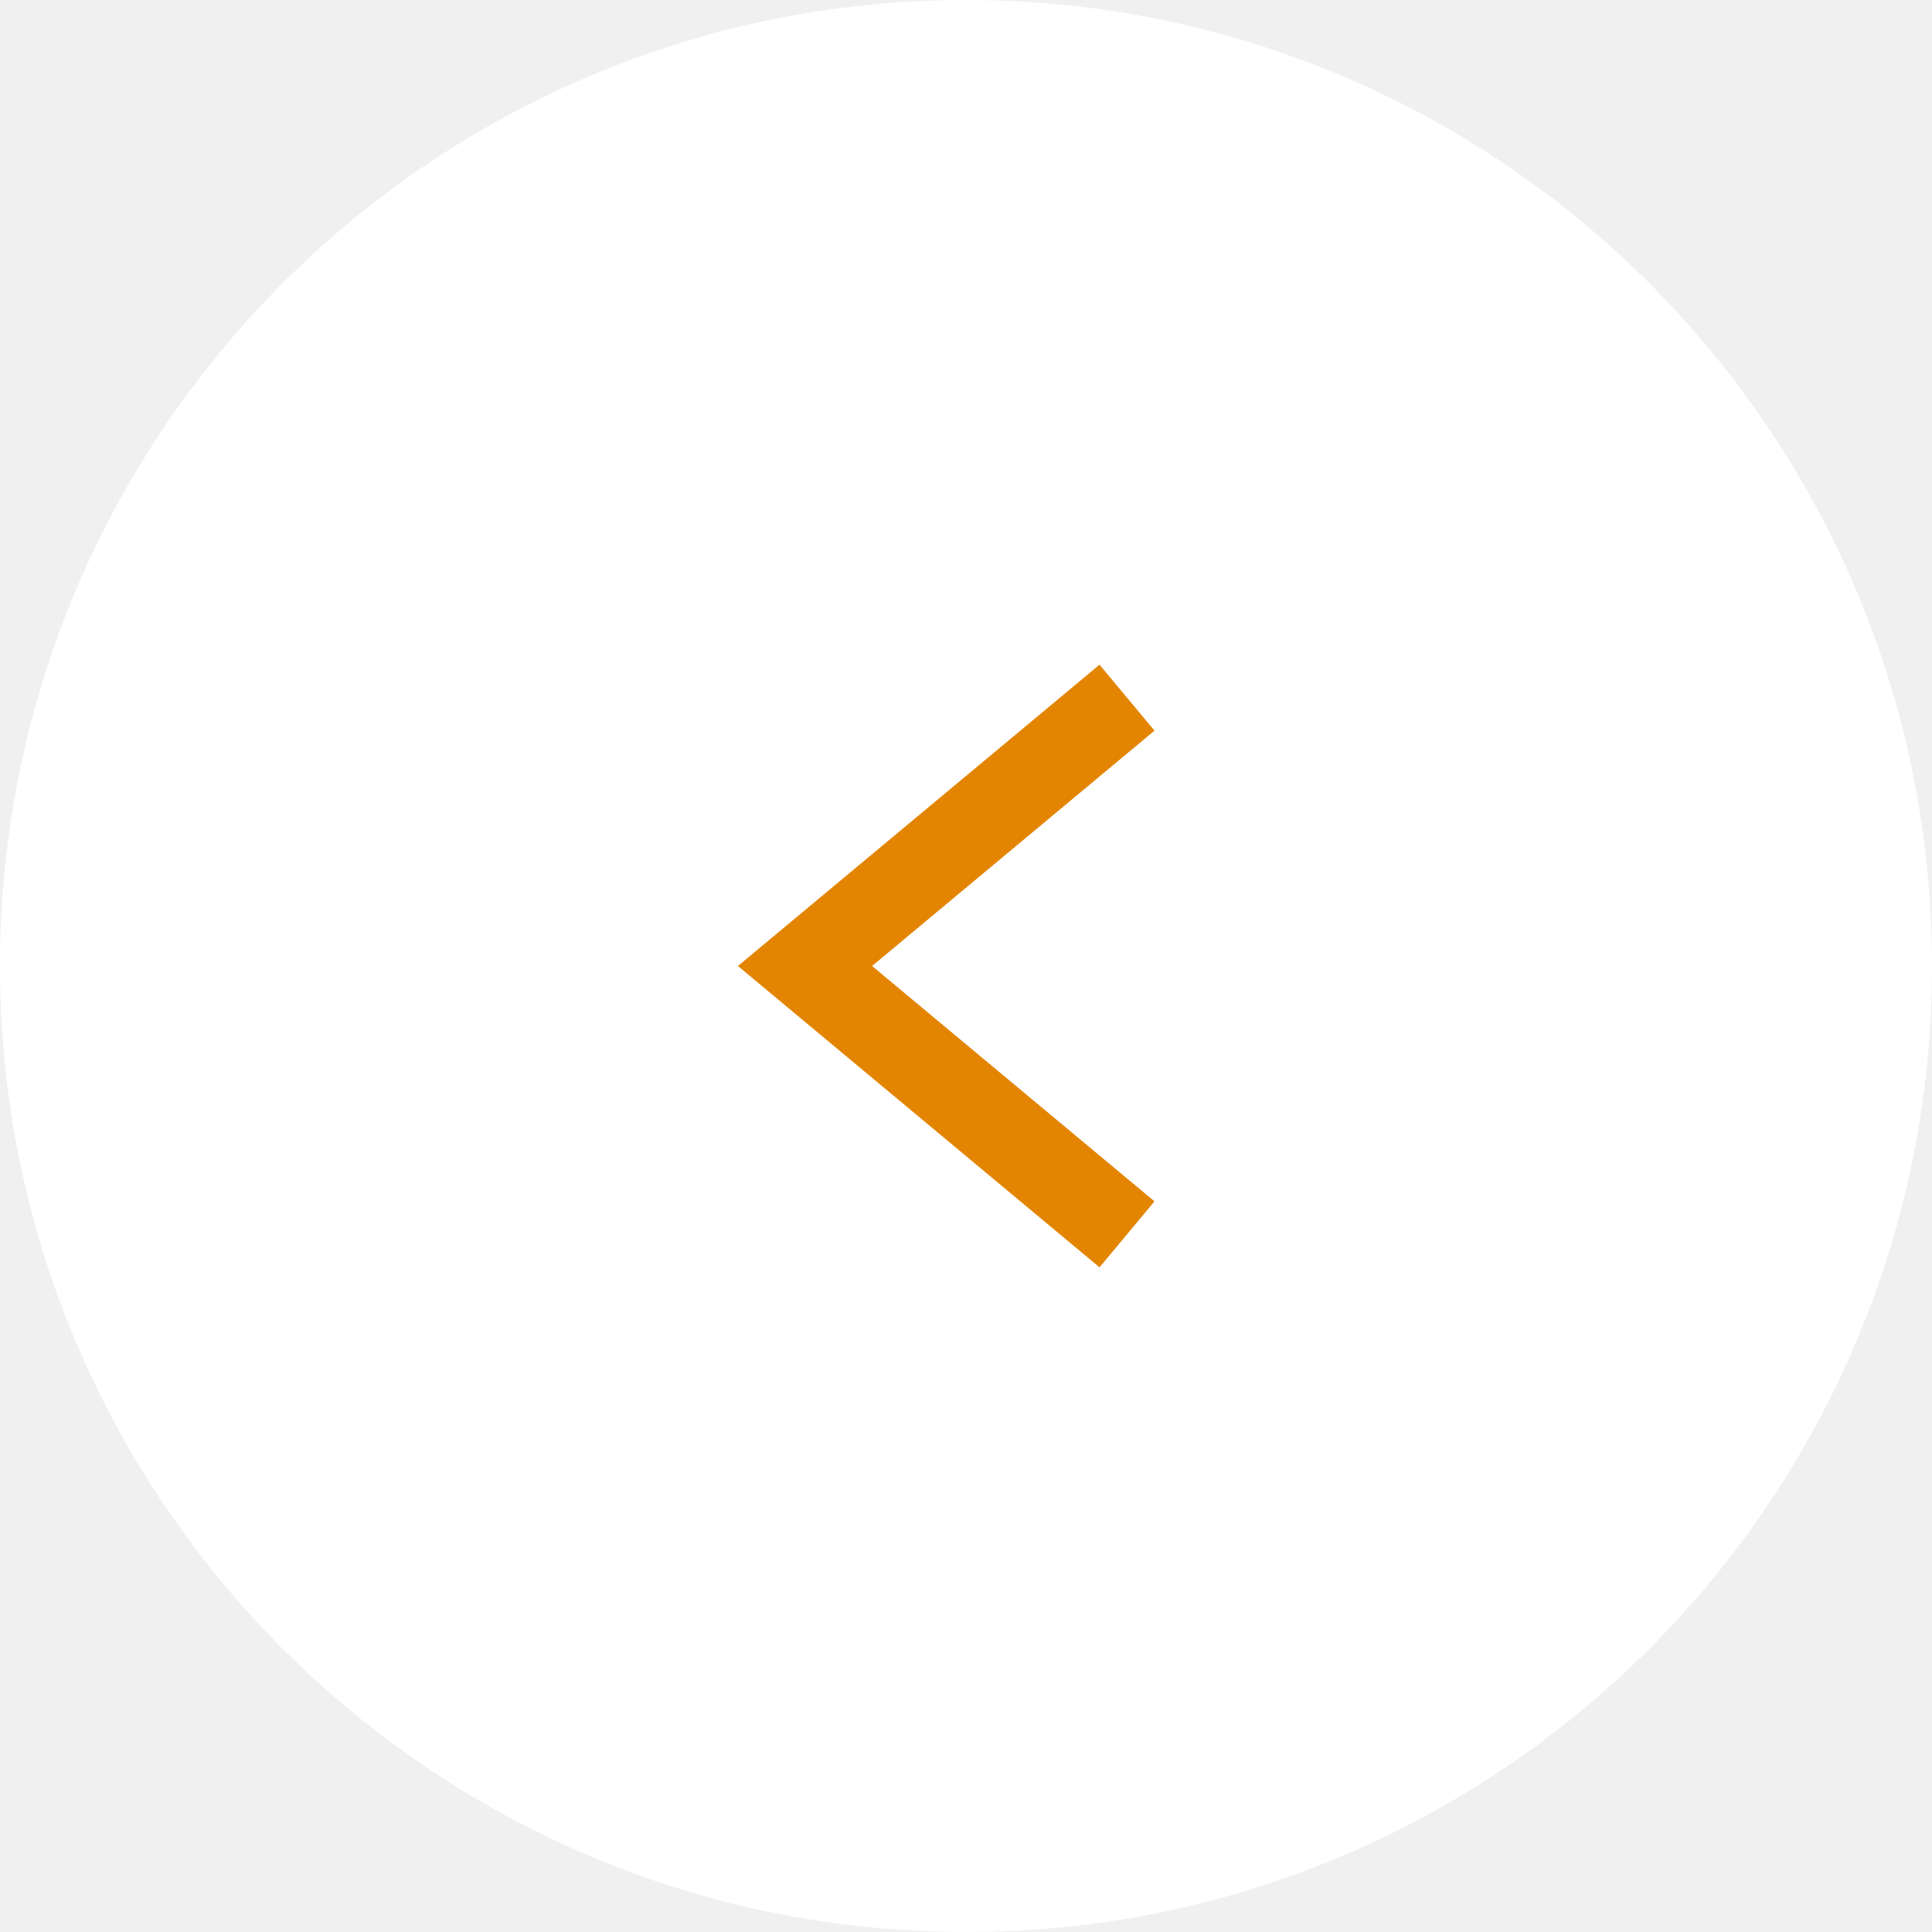
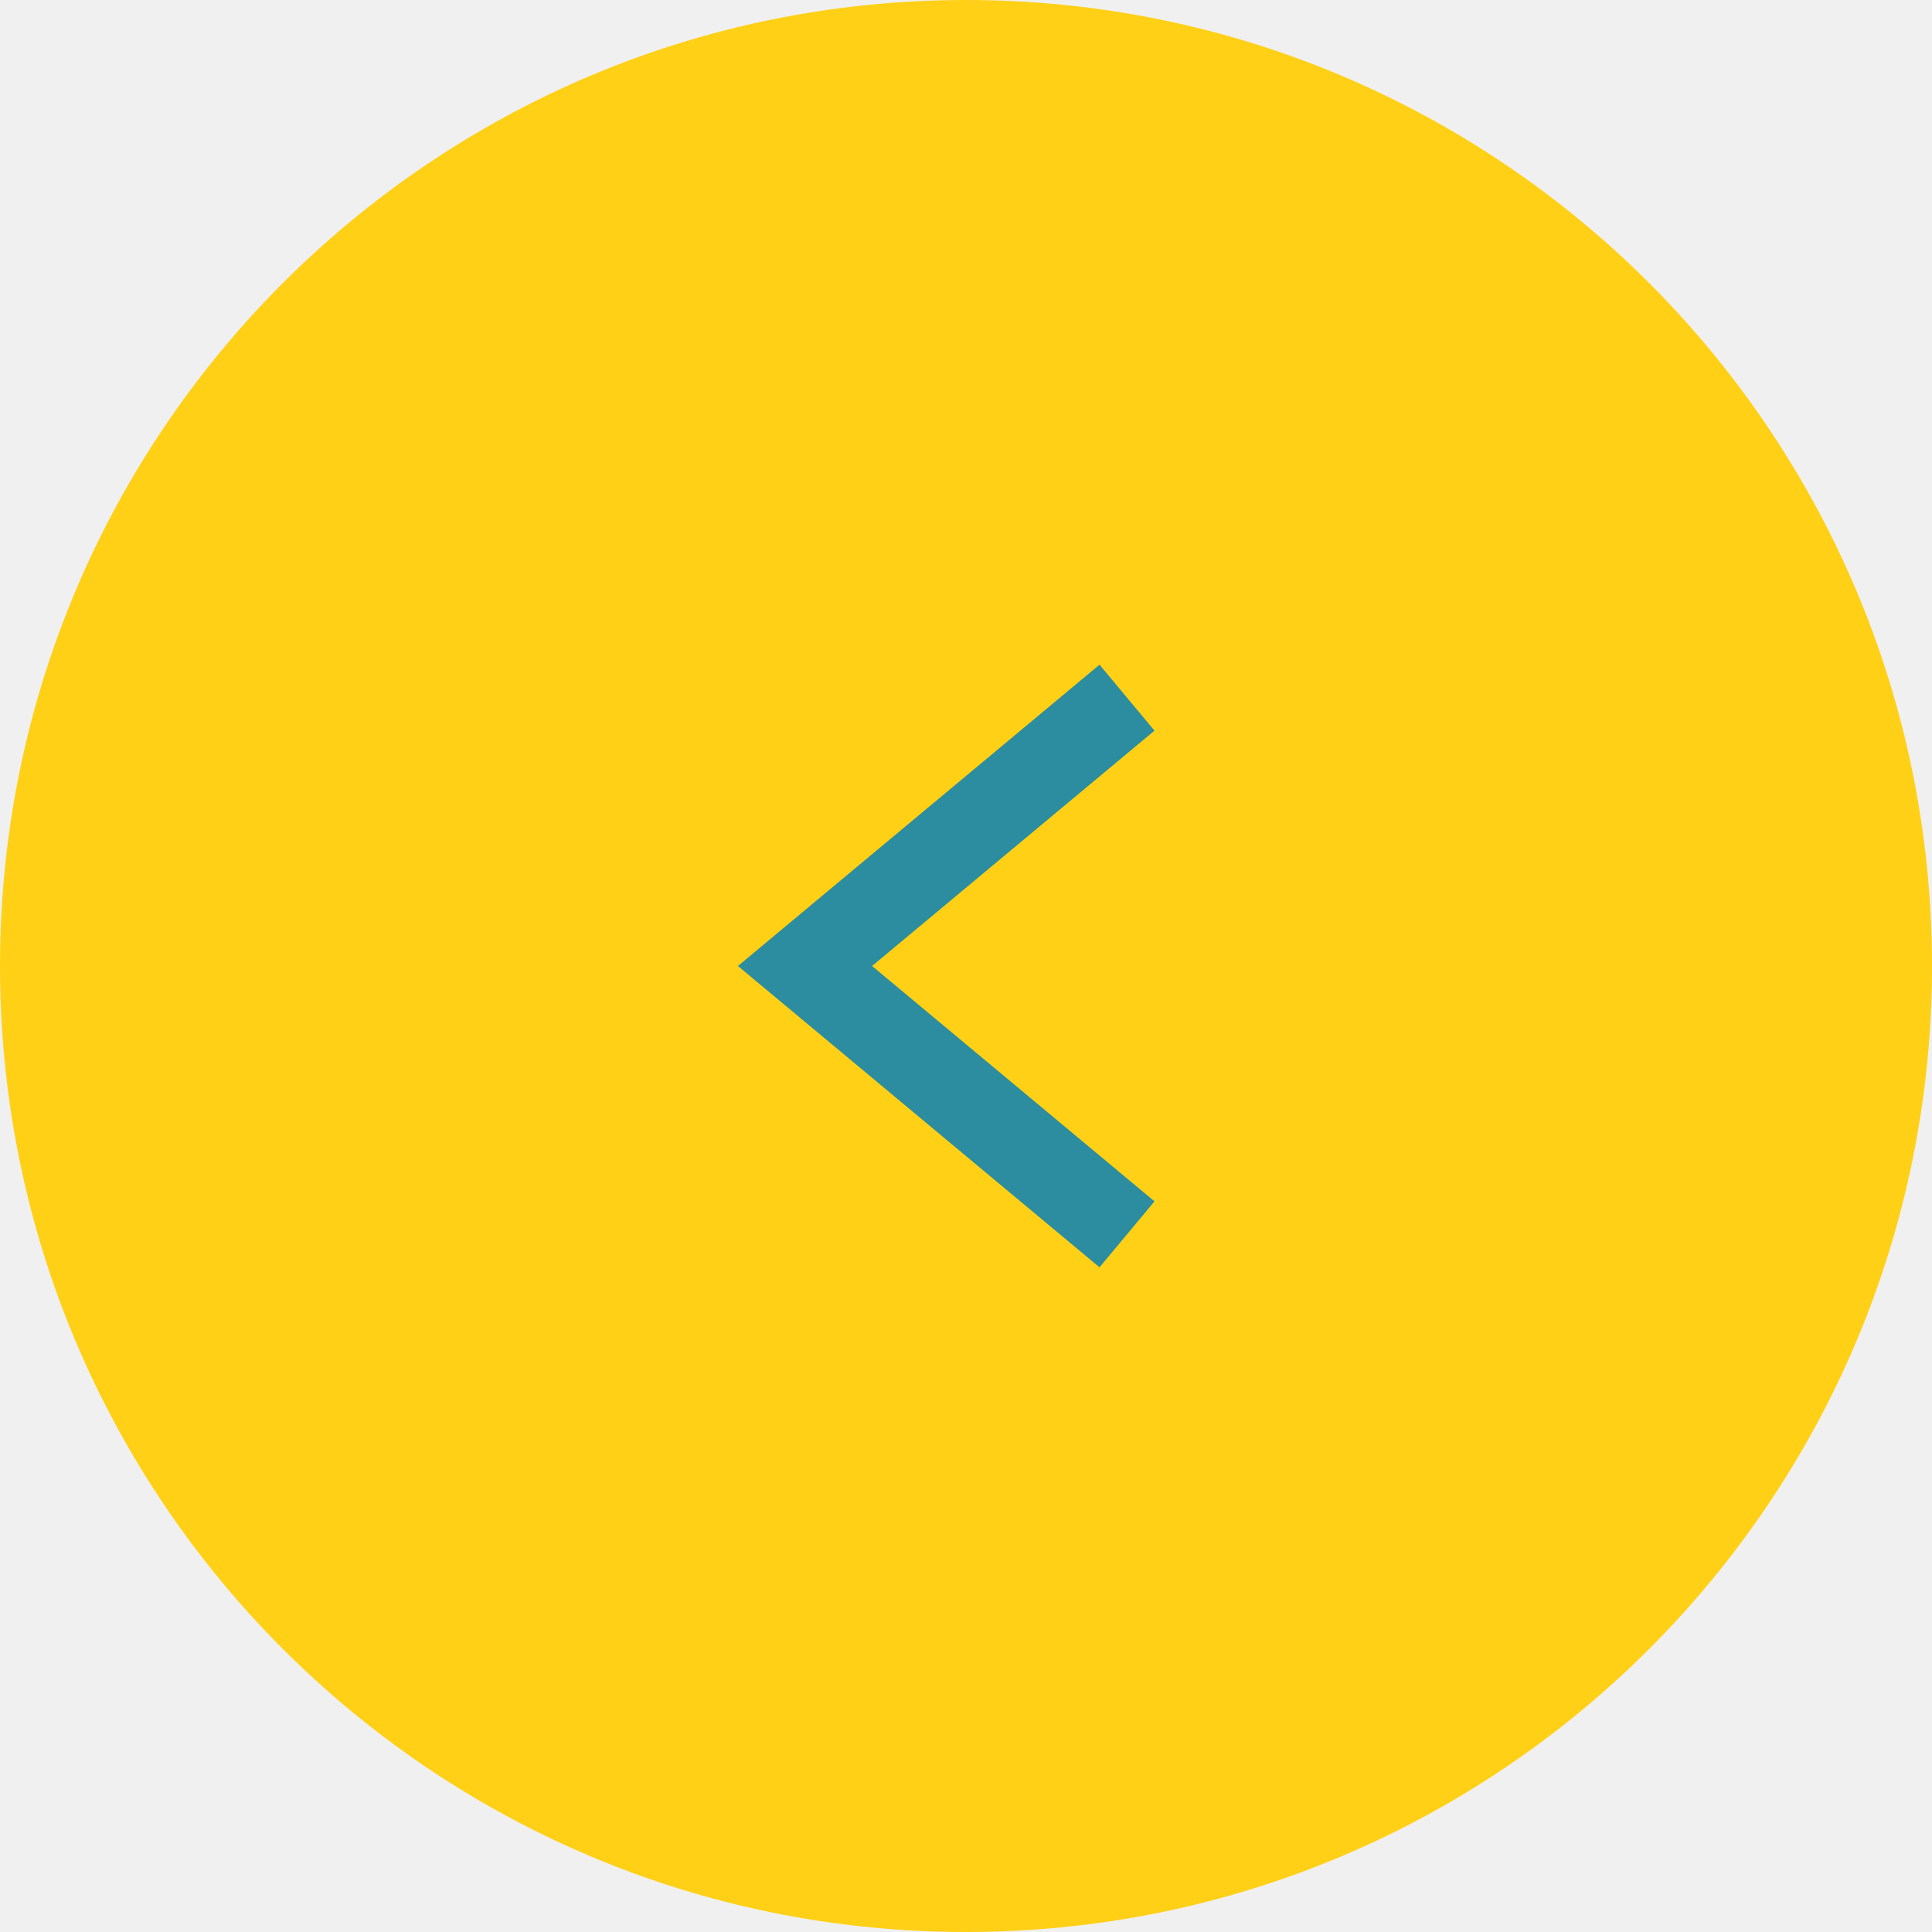
<svg xmlns="http://www.w3.org/2000/svg" width="36" height="36" viewBox="0 0 36 36">
  <g fill="none" fill-rule="evenodd" transform="rotate(180 18 18)">
-     <circle cx="18" cy="18" r="18" fill="#FFF" />
-     <polyline stroke="#E38500" stroke-width="1.6" points="13 15 18 21 23 15" transform="rotate(-90 18 18)" />
+     <circle cx="18" cy="18" r="18" fill="#FFD016" />
+     <polyline stroke="#2B8D9F" stroke-width="1.6" points="13 15 18 21 23 15" transform="rotate(-90 18 18)" />
  </g>
</svg>
